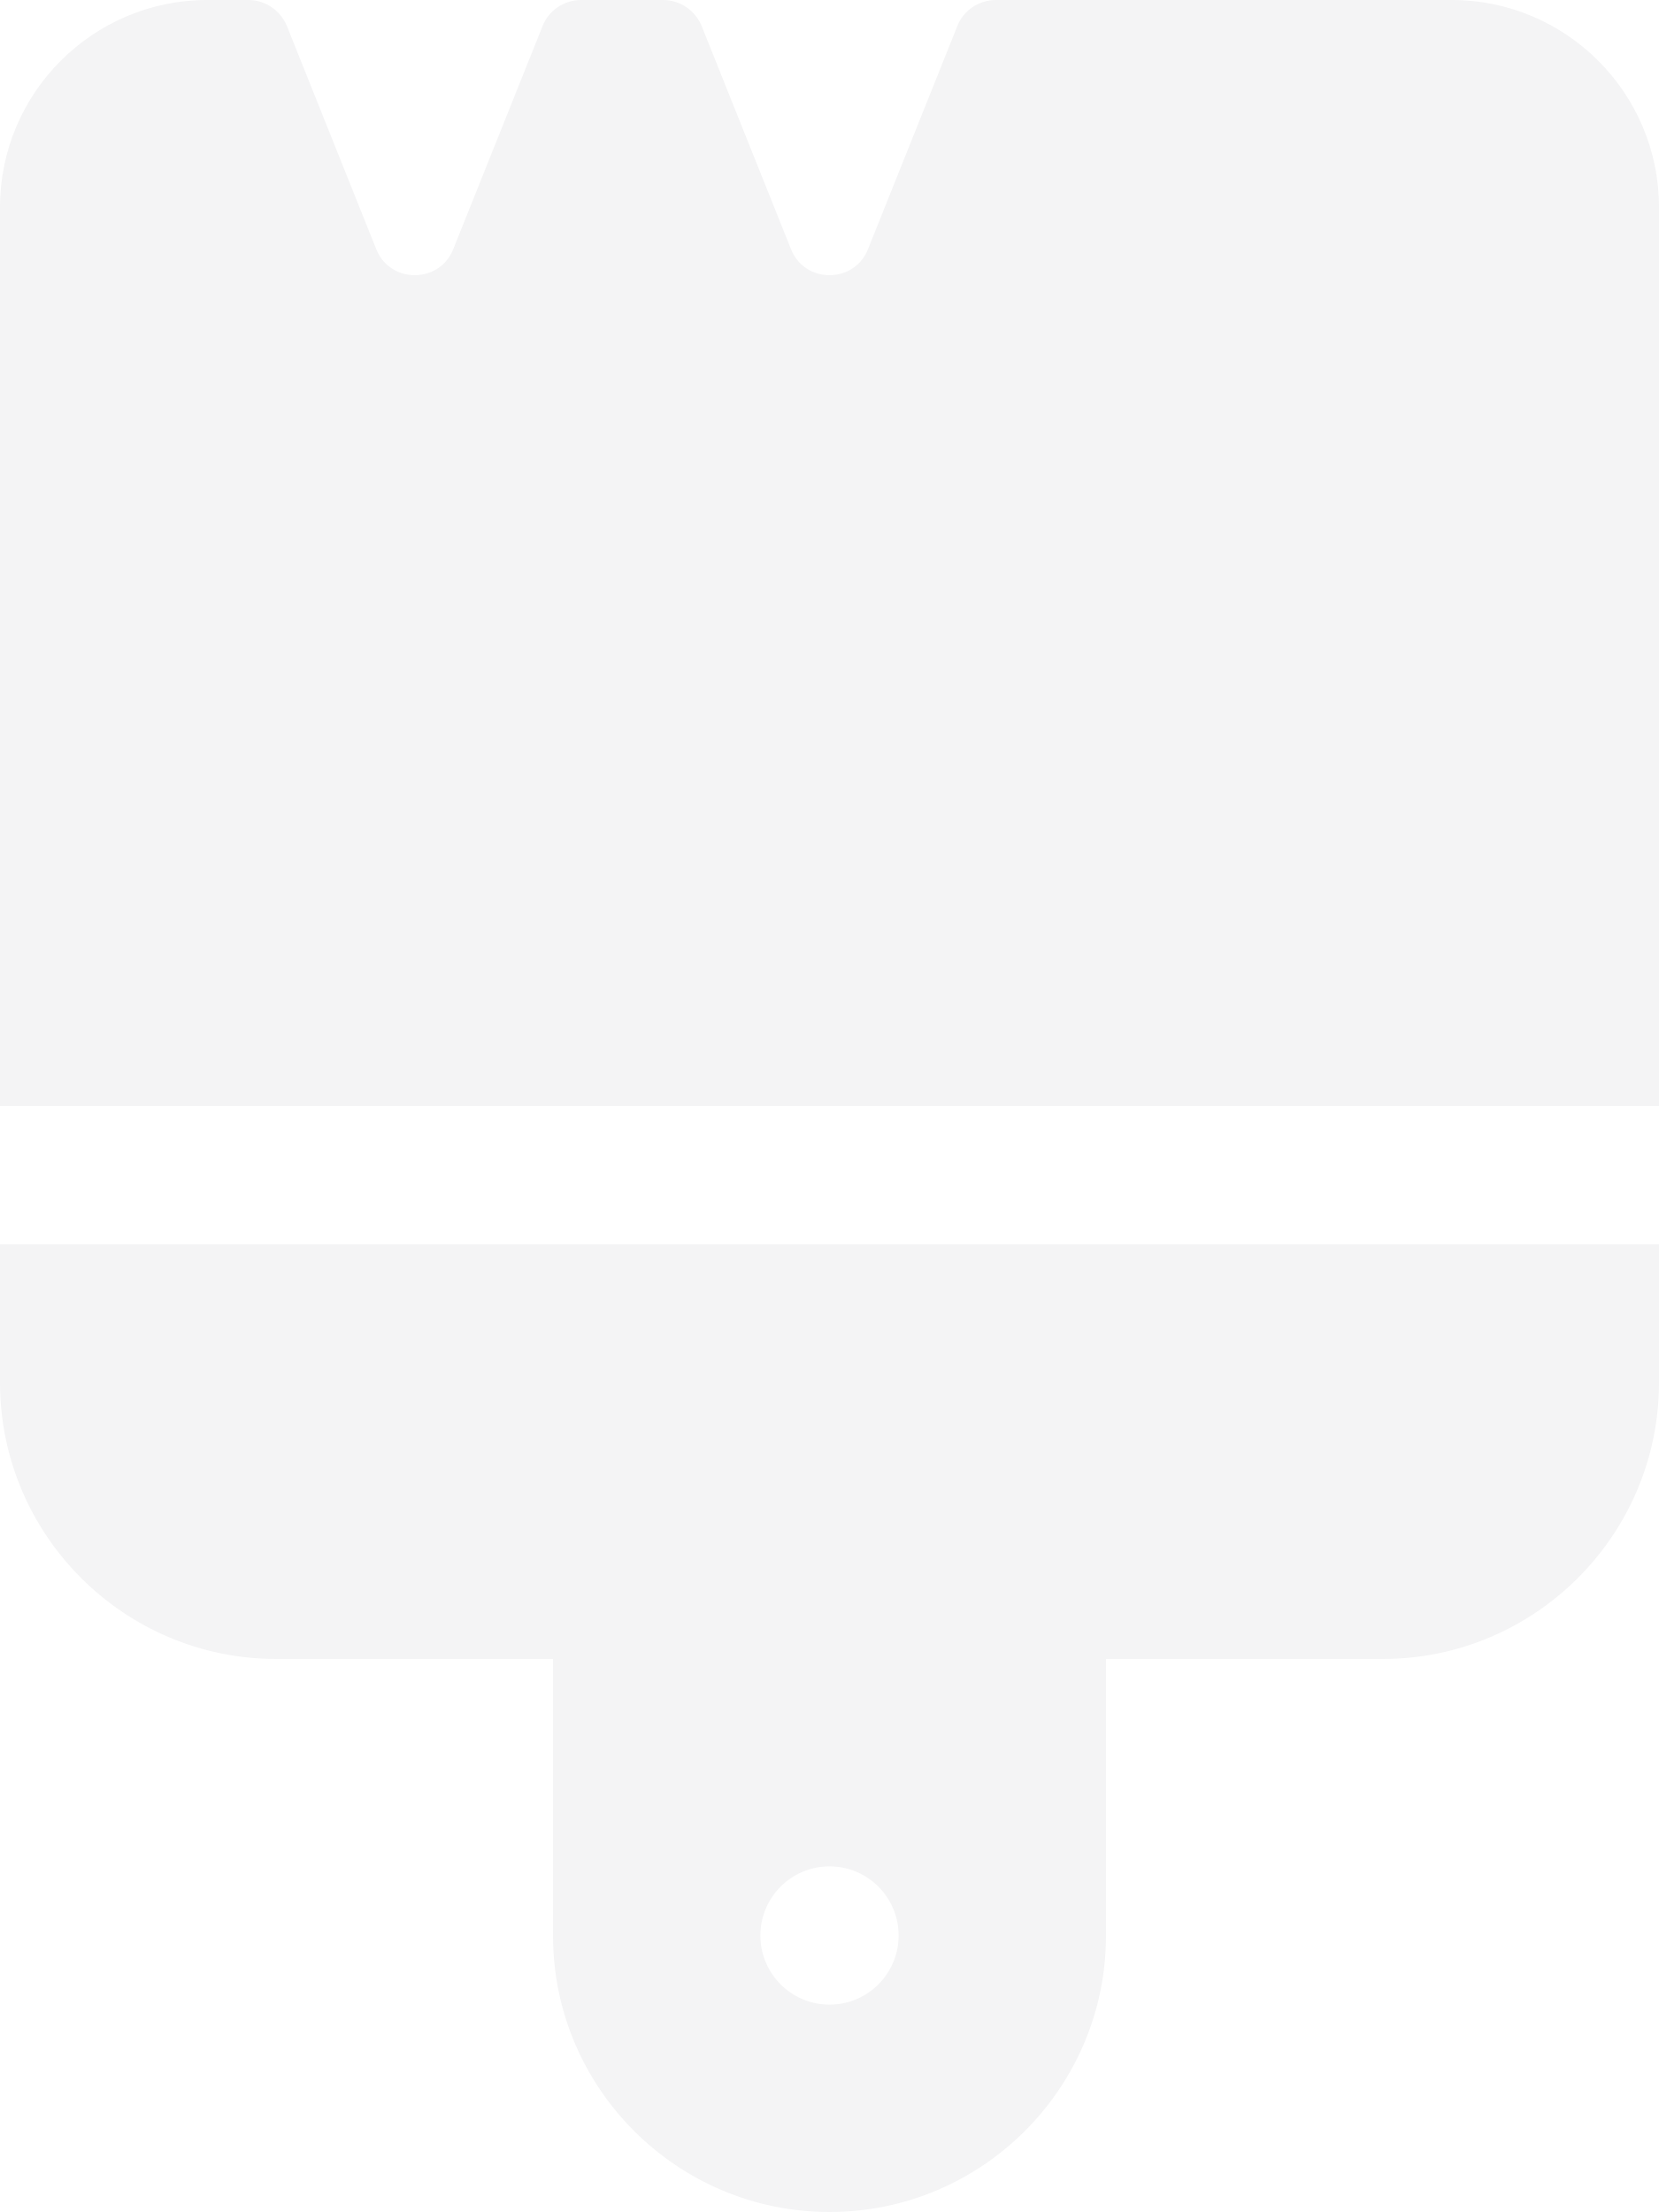
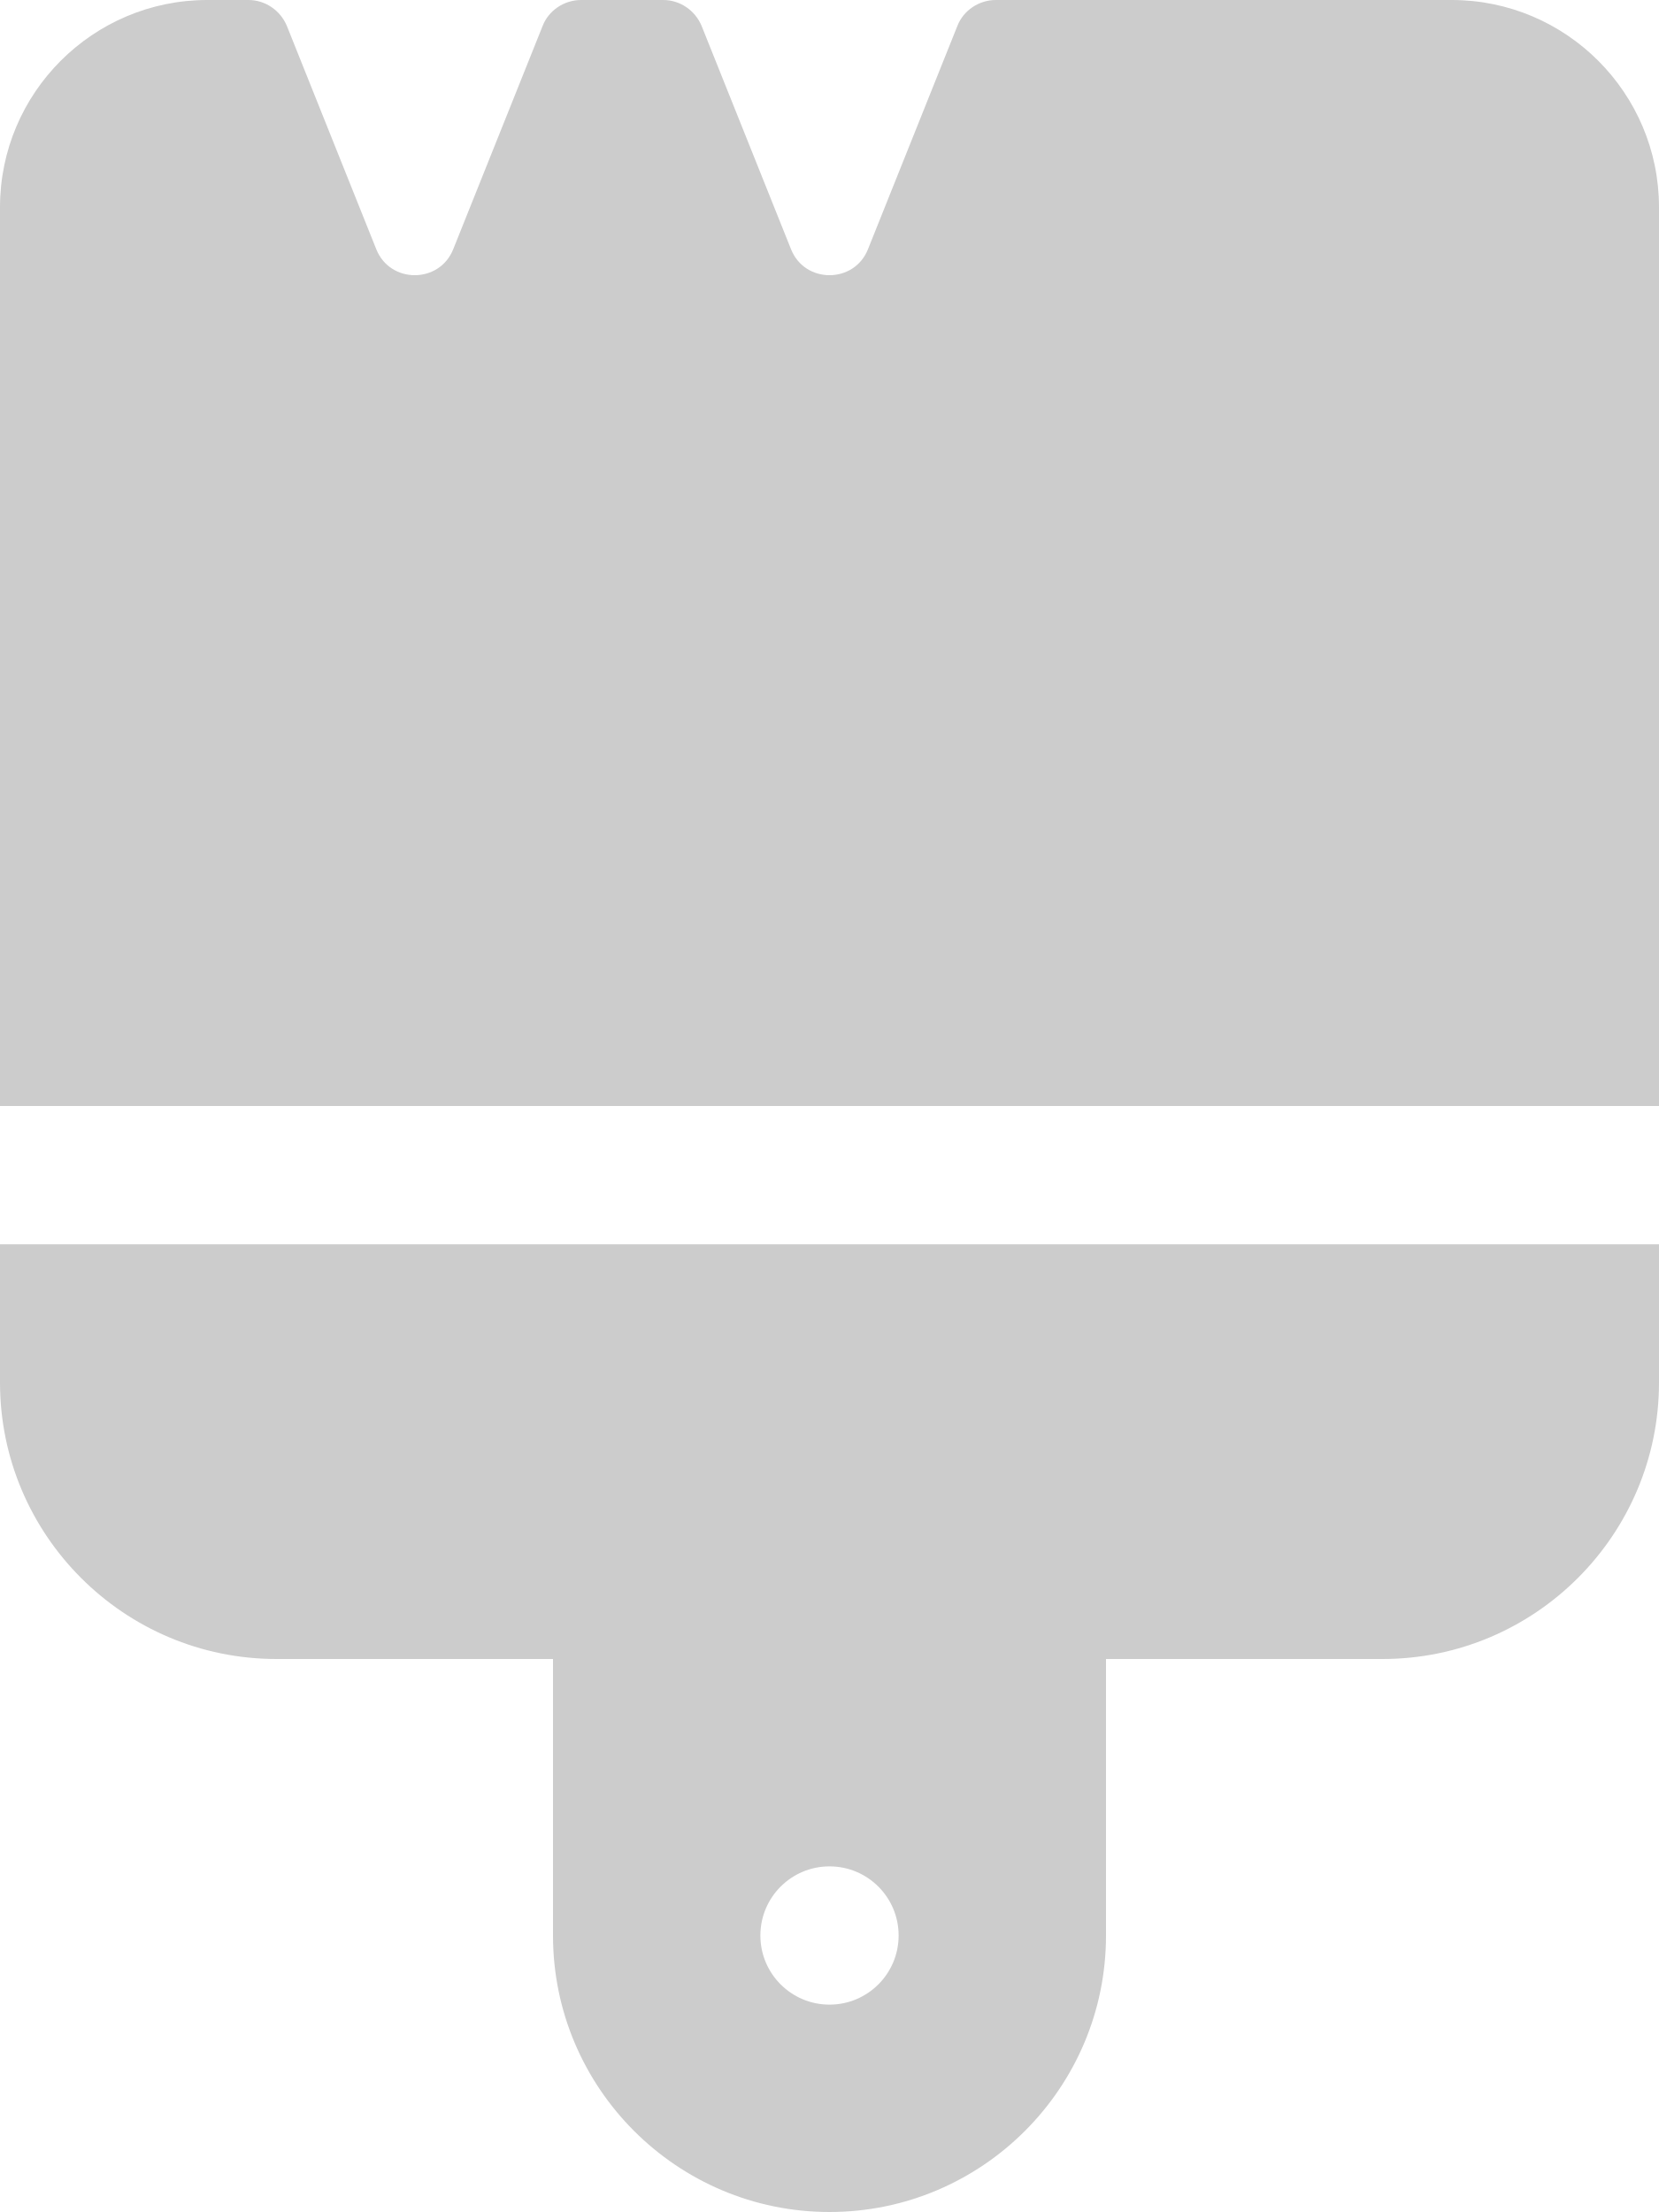
- <svg xmlns="http://www.w3.org/2000/svg" fill="#F4F4F5" viewBox="0 0 384 512">
+ <svg xmlns="http://www.w3.org/2000/svg" fill="#CCCCCC" viewBox="0 0 384 512">
  <path d="M162.4 6c-1.5-3.6-5-6-8.9-6h-19c-3.9 0-7.5 2.4-8.9 6L104.9 57.7c-3.2 8-14.6 8-17.8 0L66.4 6c-1.5-3.6-5-6-8.9-6H48C21.5 0 0 21.5 0 48V224v22.4V256H9.6 374.4 384v-9.6V224 48c0-26.5-21.5-48-48-48H230.5c-3.9 0-7.5 2.4-8.9 6L200.9 57.7c-3.2 8-14.6 8-17.8 0L162.4 6zM0 288v32c0 35.3 28.7 64 64 64h64v64c0 35.3 28.7 64 64 64s64-28.7 64-64V384h64c35.3 0 64-28.7 64-64V288H0zM192 432a16 16 0 1 1 0 32 16 16 0 1 1 0-32z" />
</svg>
